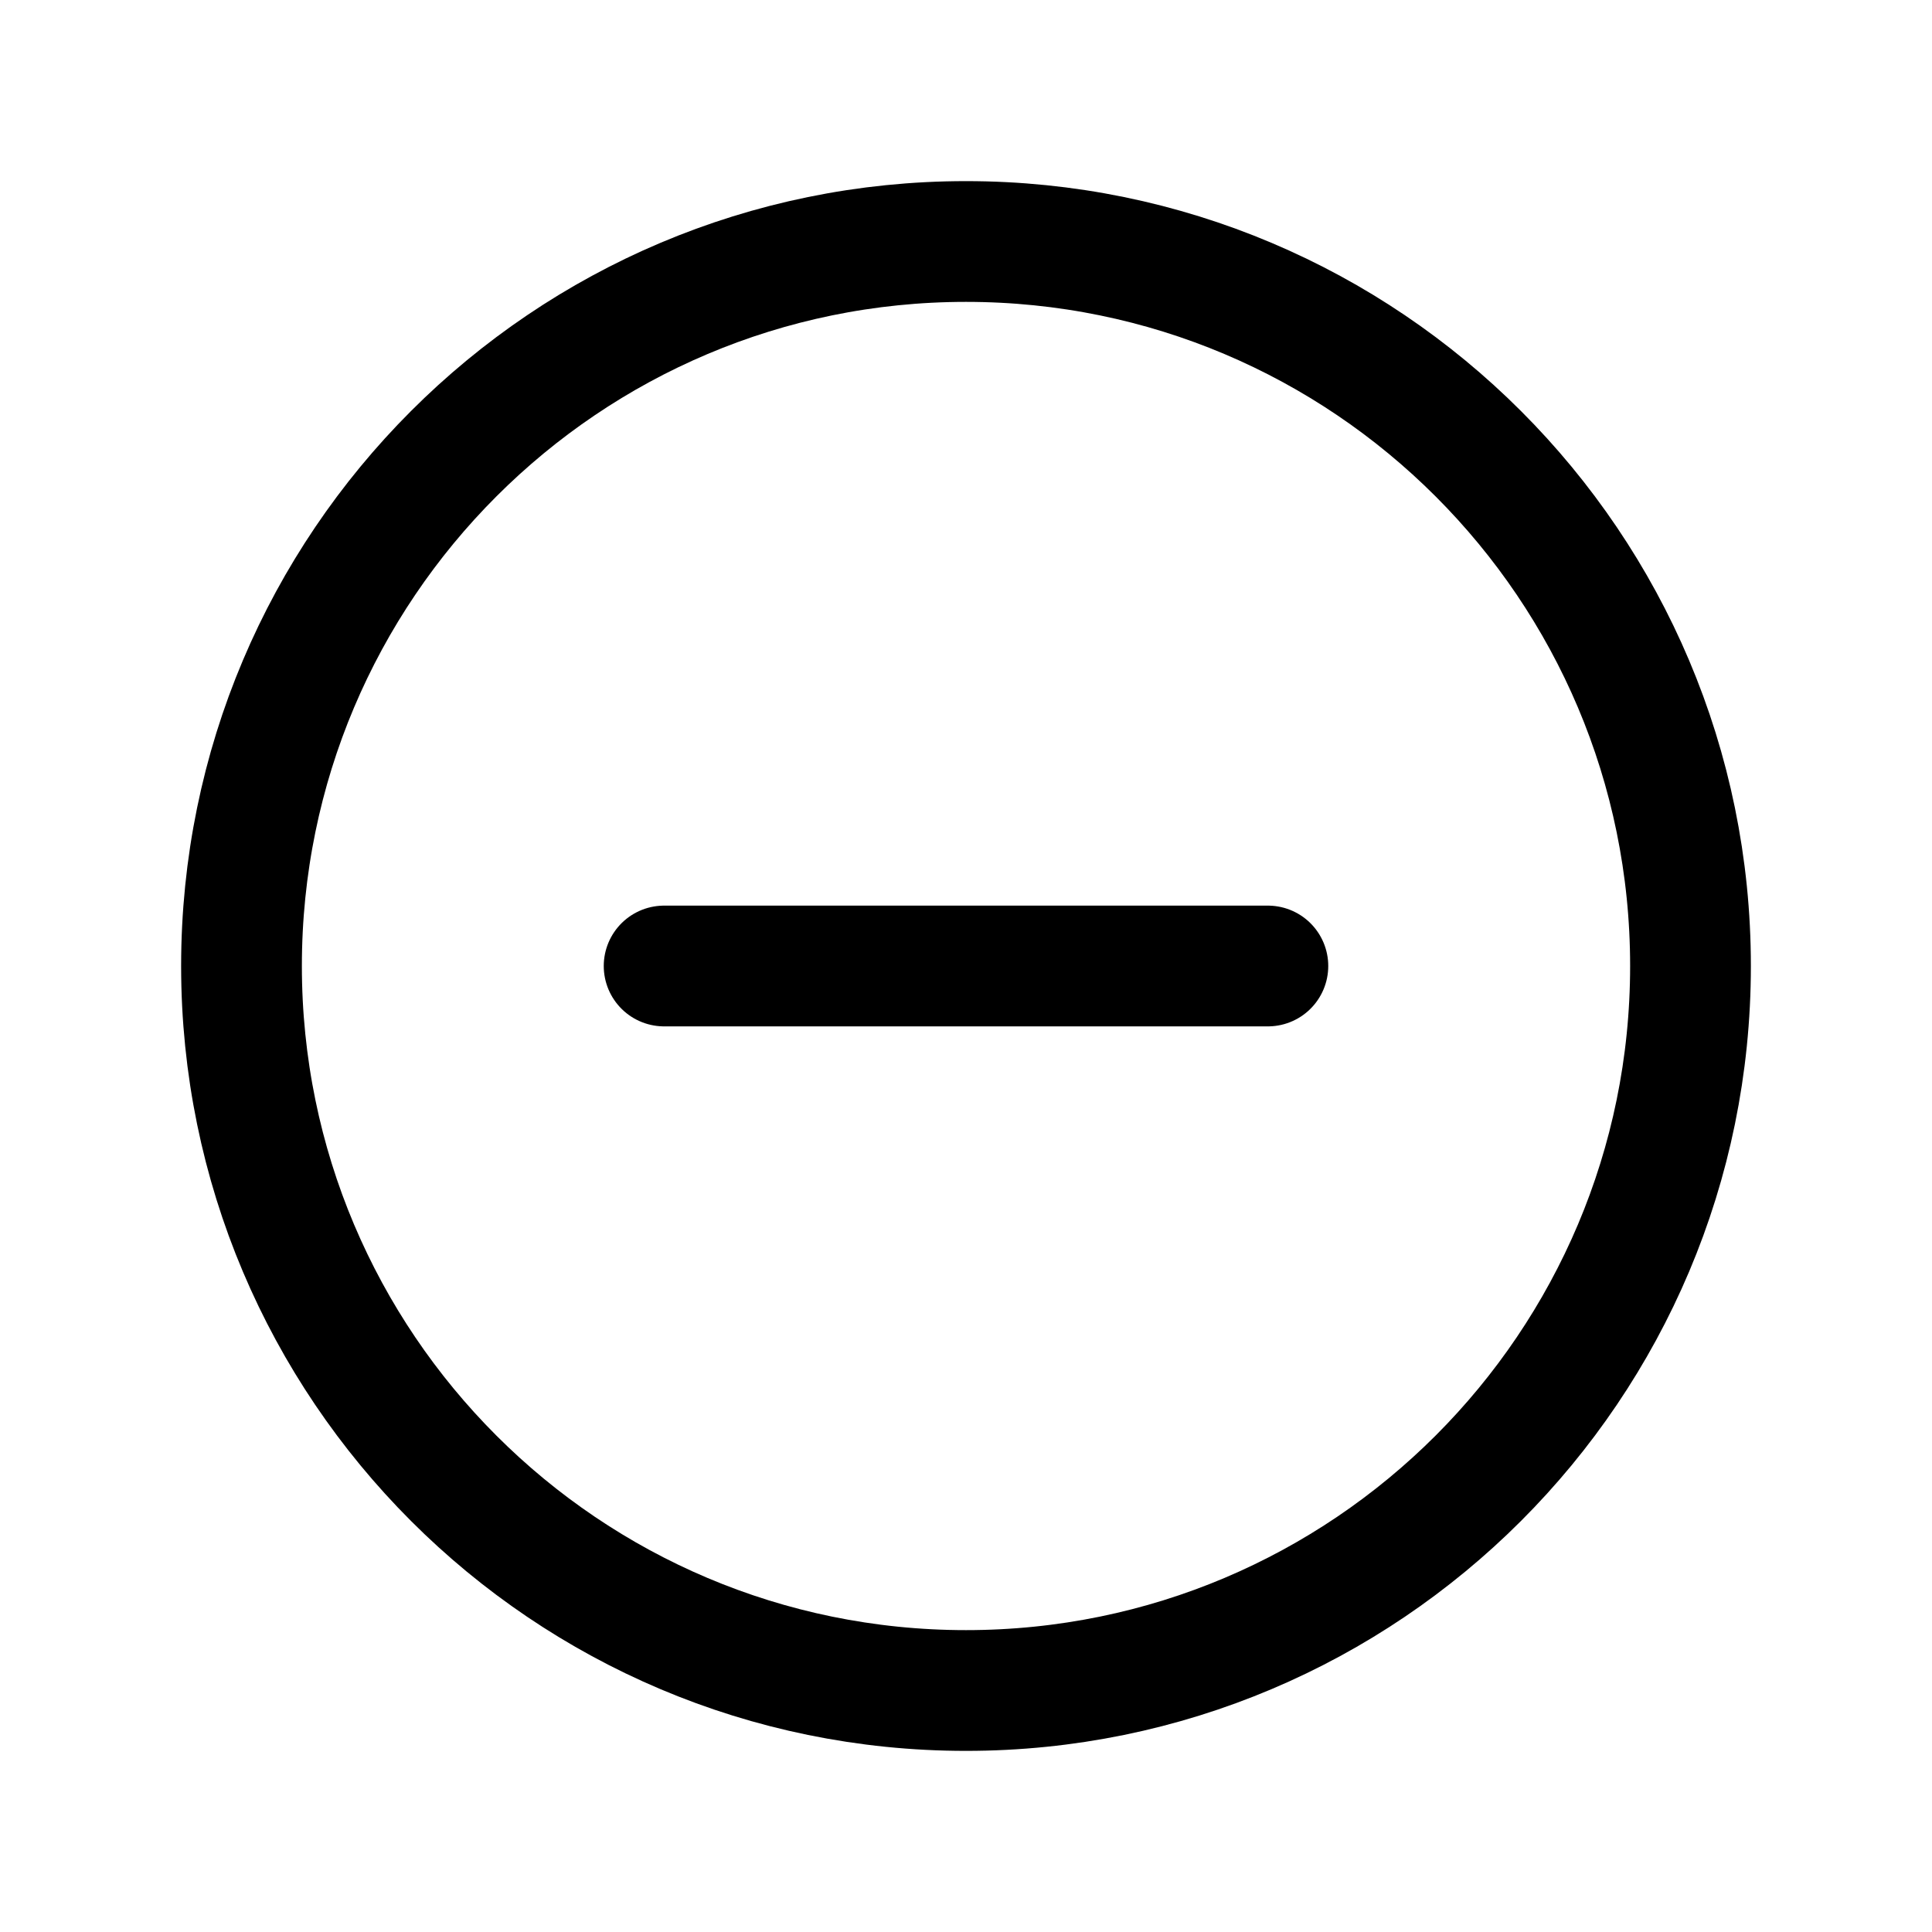
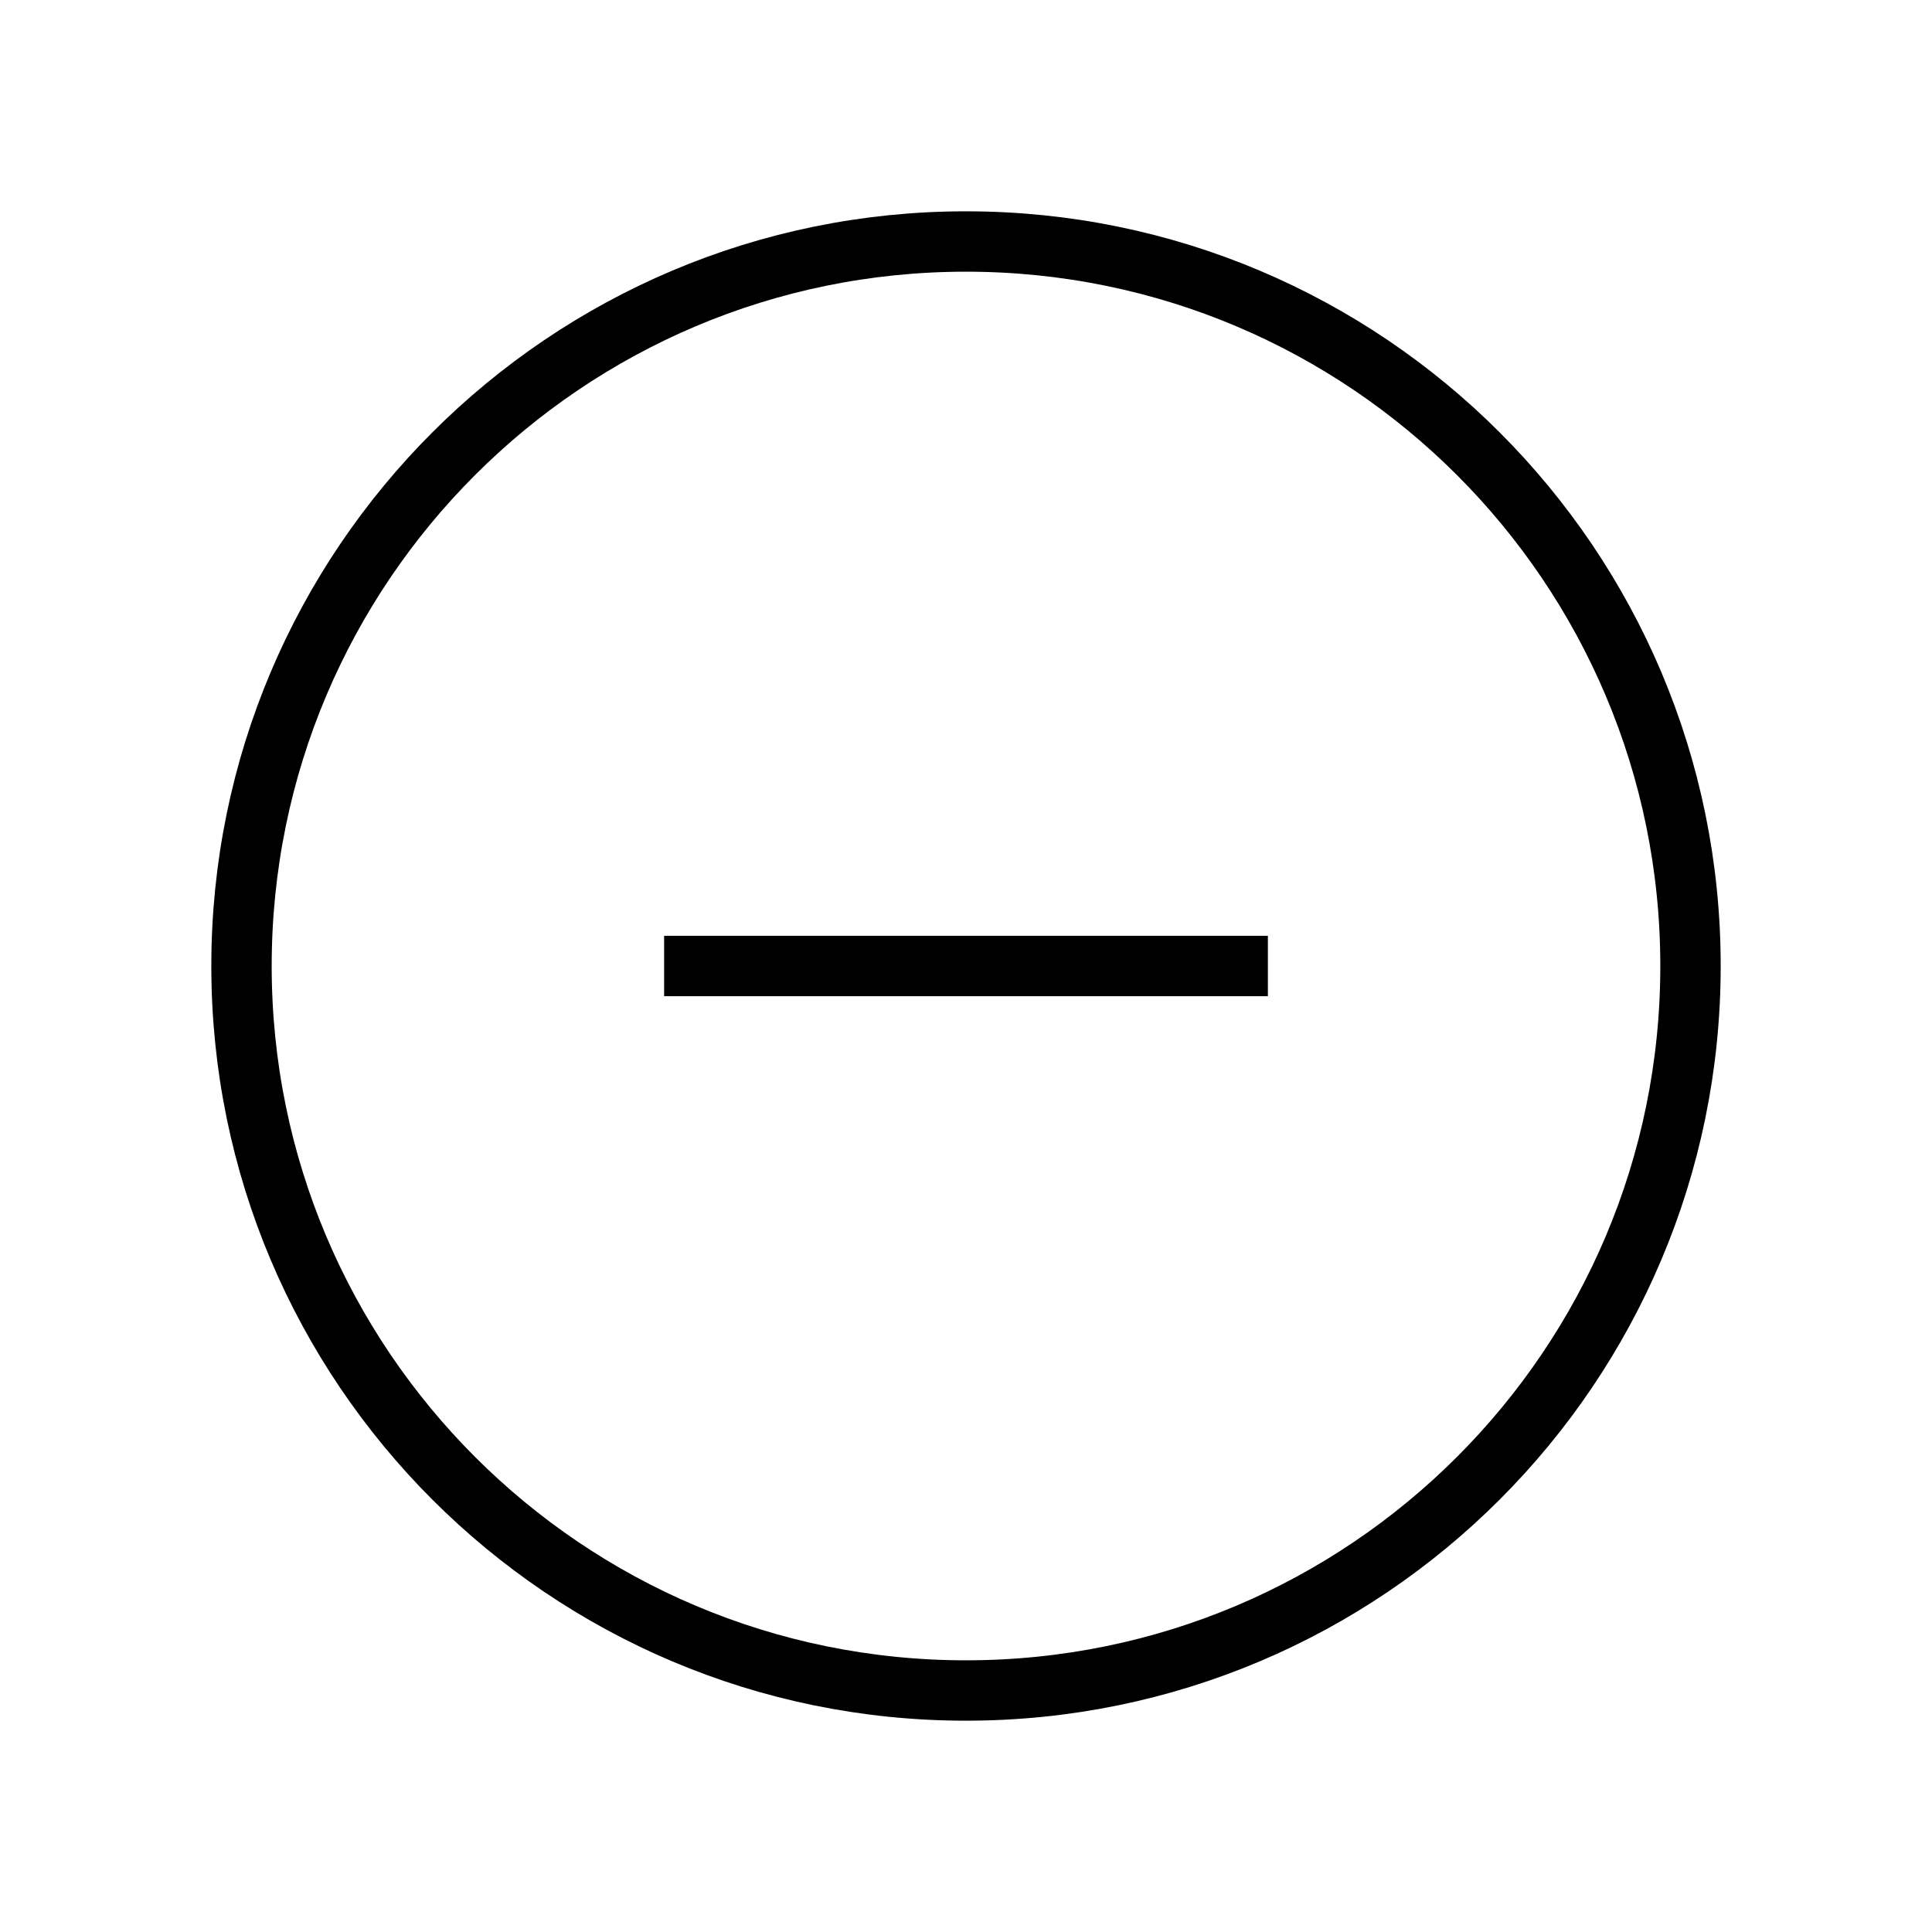
<svg xmlns="http://www.w3.org/2000/svg" width="32" height="32" viewBox="0 0 32 32" fill="none">
-   <path d="M16 28C22.627 28 28 22.627 28 16C28 9.373 22.627 4 16 4C9.373 4 4 9.373 4 16C4 22.627 9.373 28 16 28Z" stroke="black" stroke-width="2" stroke-miterlimit="10" />
-   <path d="M11 16H21" stroke="black" stroke-width="2" stroke-linecap="round" stroke-linejoin="round" />
+   <path d="M16 28C22.627 28 28 22.627 28 16C28 9.373 22.627 4 16 4C9.373 4 4 9.373 4 16C4 22.627 9.373 28 16 28Z" stroke="black" strokeWidth="2" strokeMiterlimit="10" />
+   <path d="M11 16H21" stroke="black" strokeWidth="2" strokeLinecap="round" strokeLinejoin="round" />
</svg>
